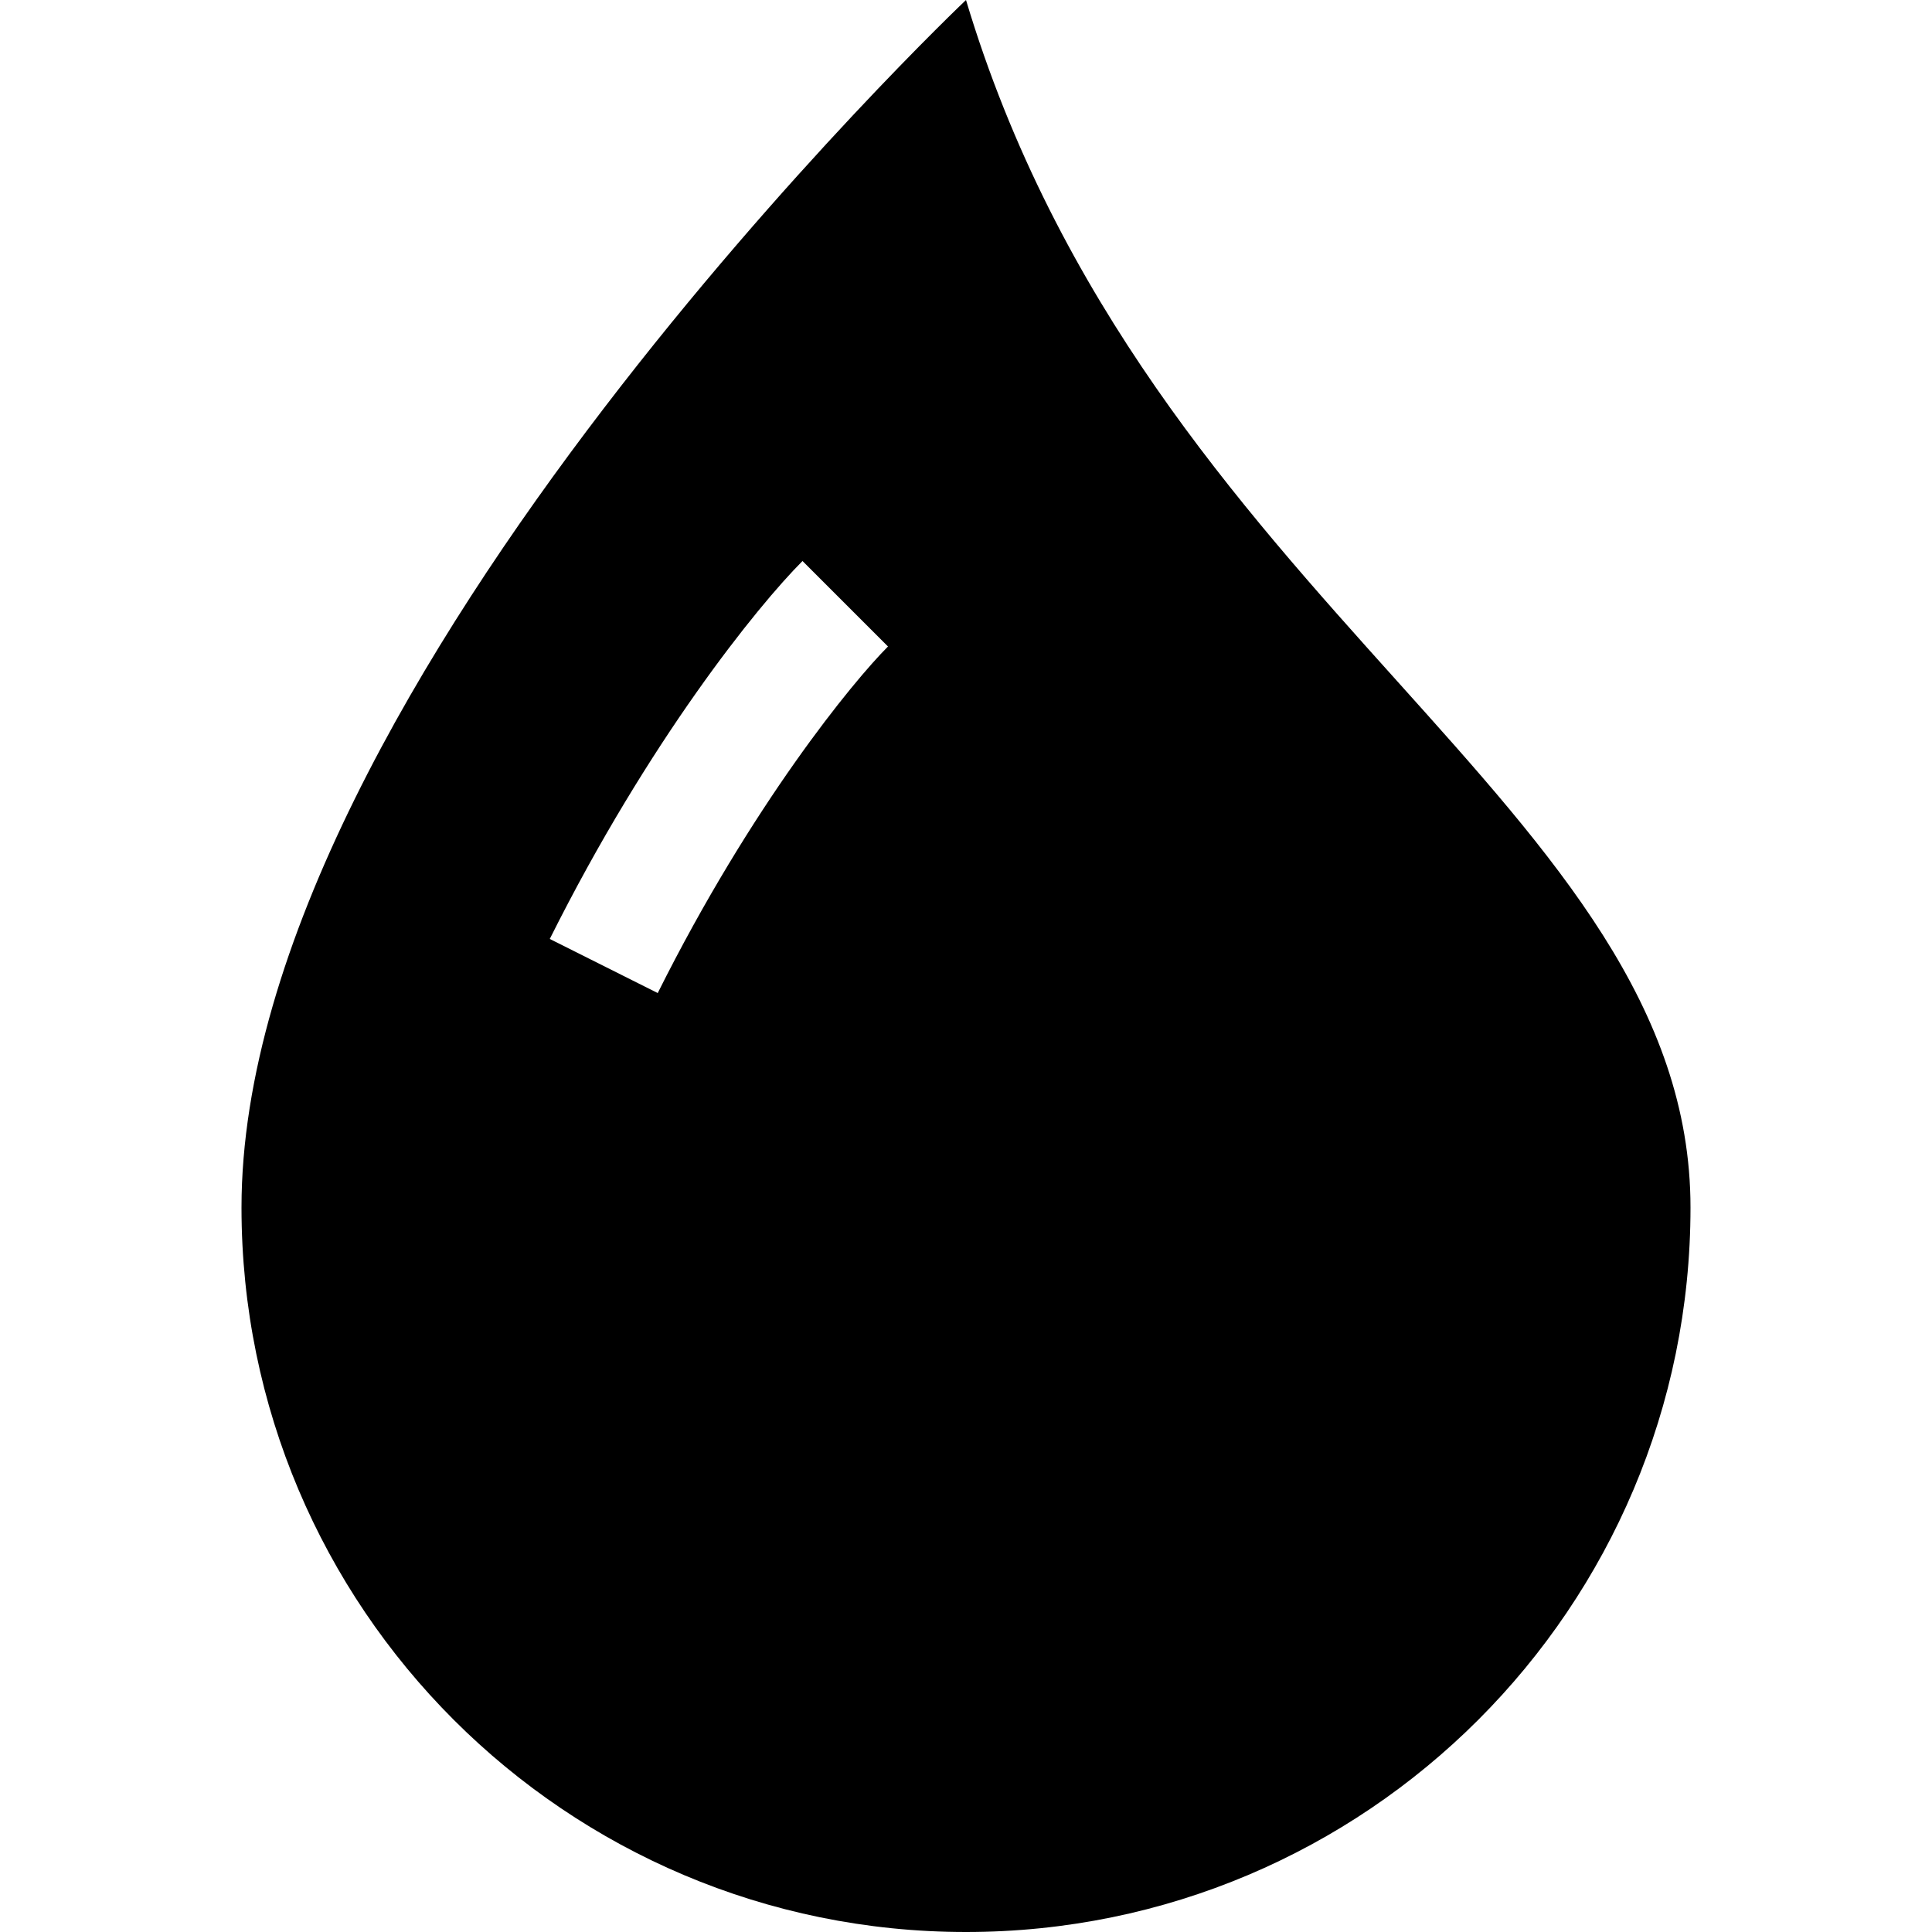
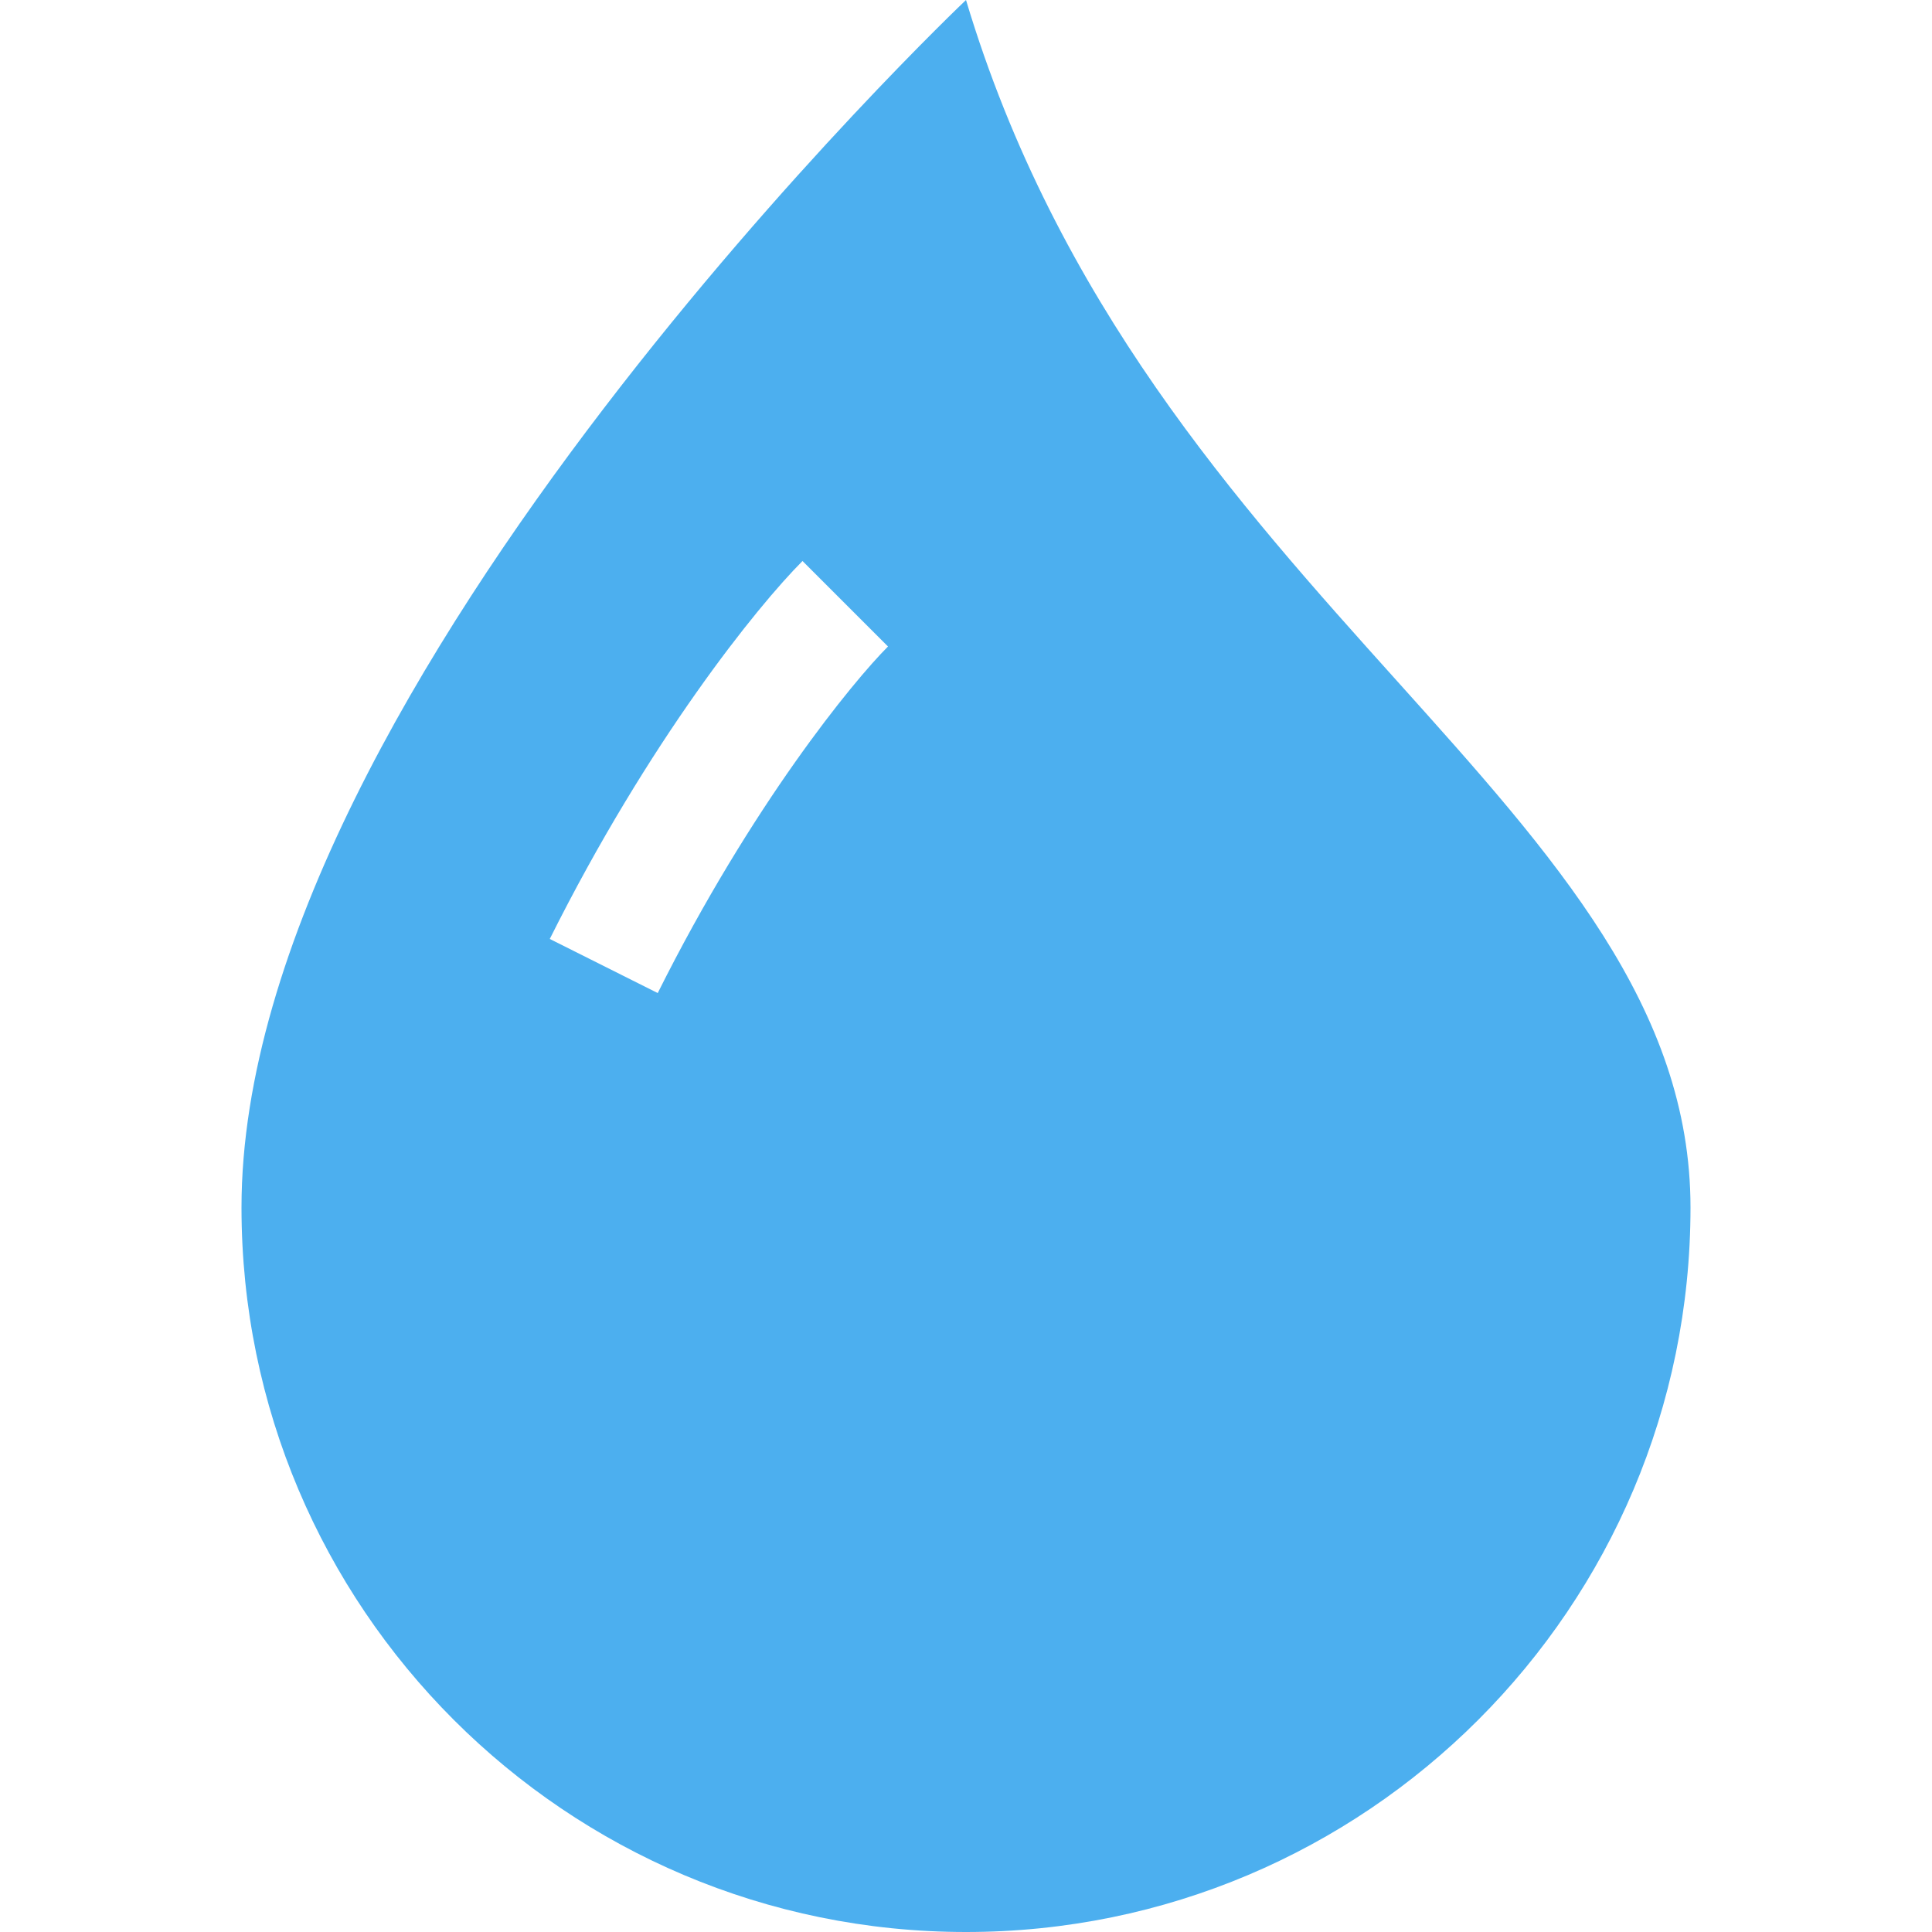
- <svg xmlns="http://www.w3.org/2000/svg" width="16" height="16" fill="currentColor" class="bi bi-droplet-fill" viewBox="0 0 16 16">
+ <svg xmlns="http://www.w3.org/2000/svg" width="16" height="16" fill="#4cafef" class="bi bi-droplet-fill" viewBox="0 0 16 16">
  <path d="M8 16a6 6 0 0 0 6-6c0-1.655-1.122-2.904-2.432-4.362C10.254 4.176 8.75 2.503 8 0c0 0-6 5.686-6 10a6 6 0 0 0 6 6ZM6.646 4.646l.708.708c-.29.29-1.128 1.311-1.907 2.87l-.894-.448c.82-1.641 1.717-2.753 2.093-3.13Z" />
</svg>
